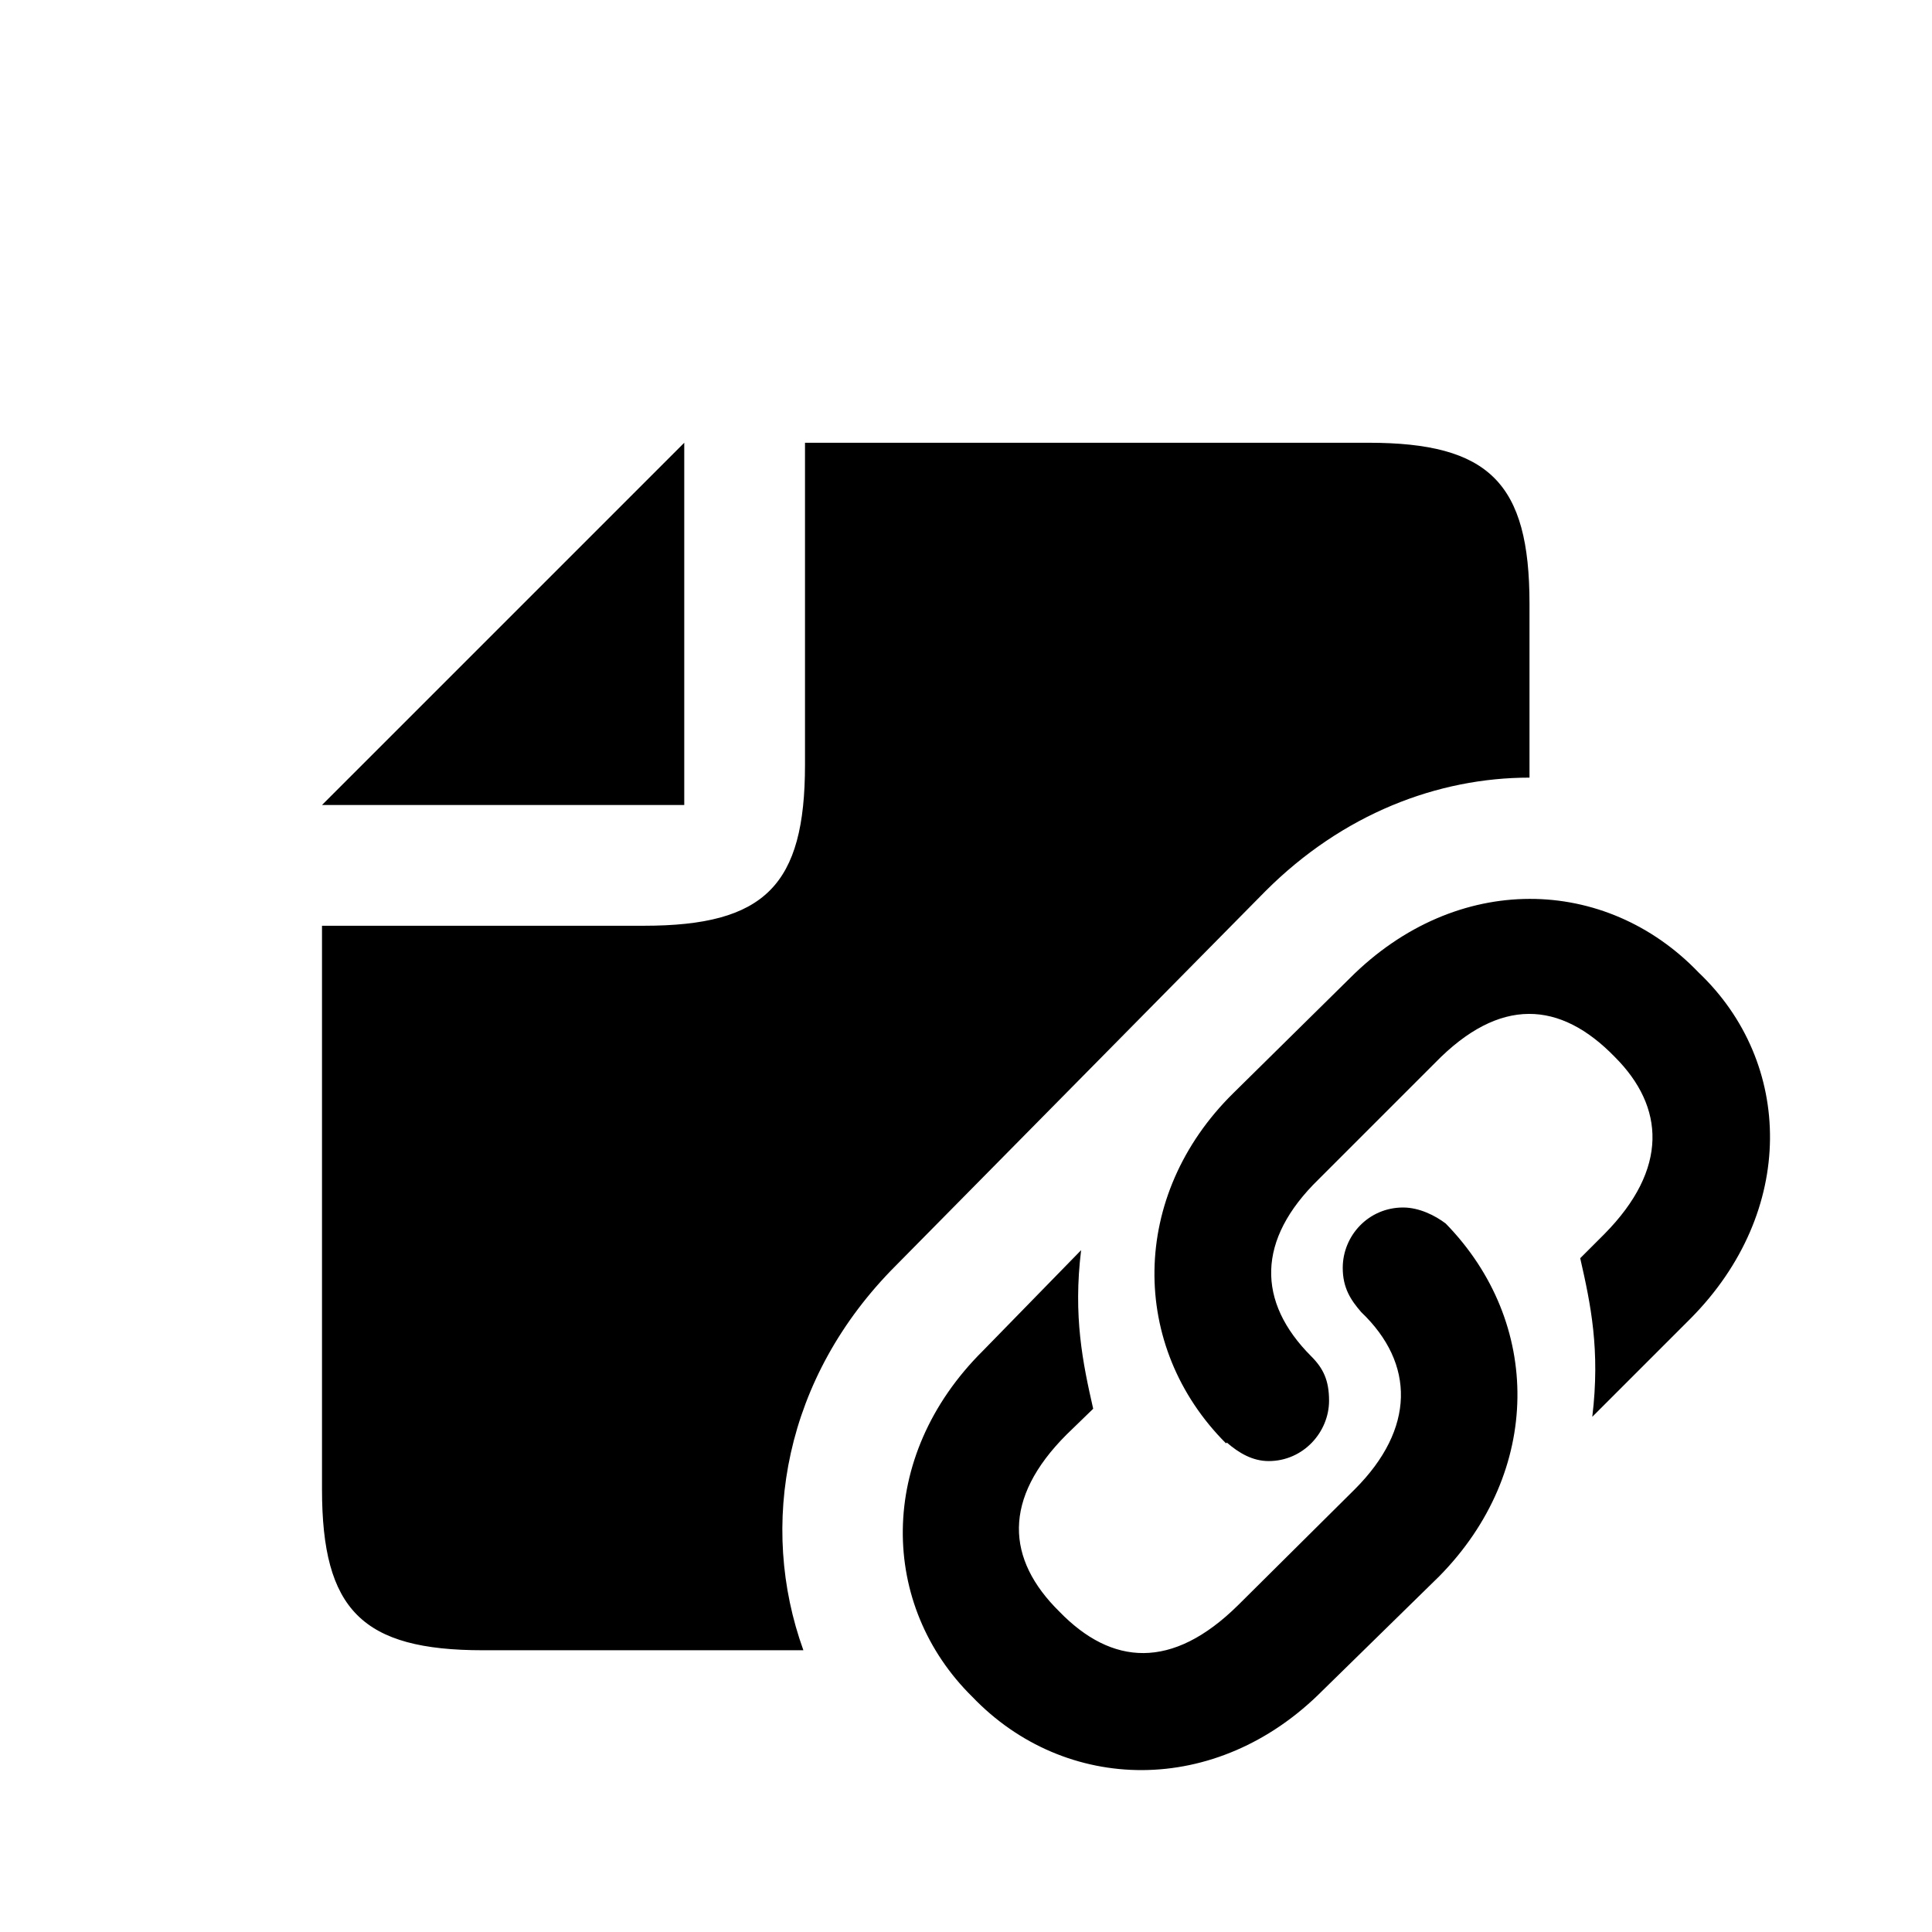
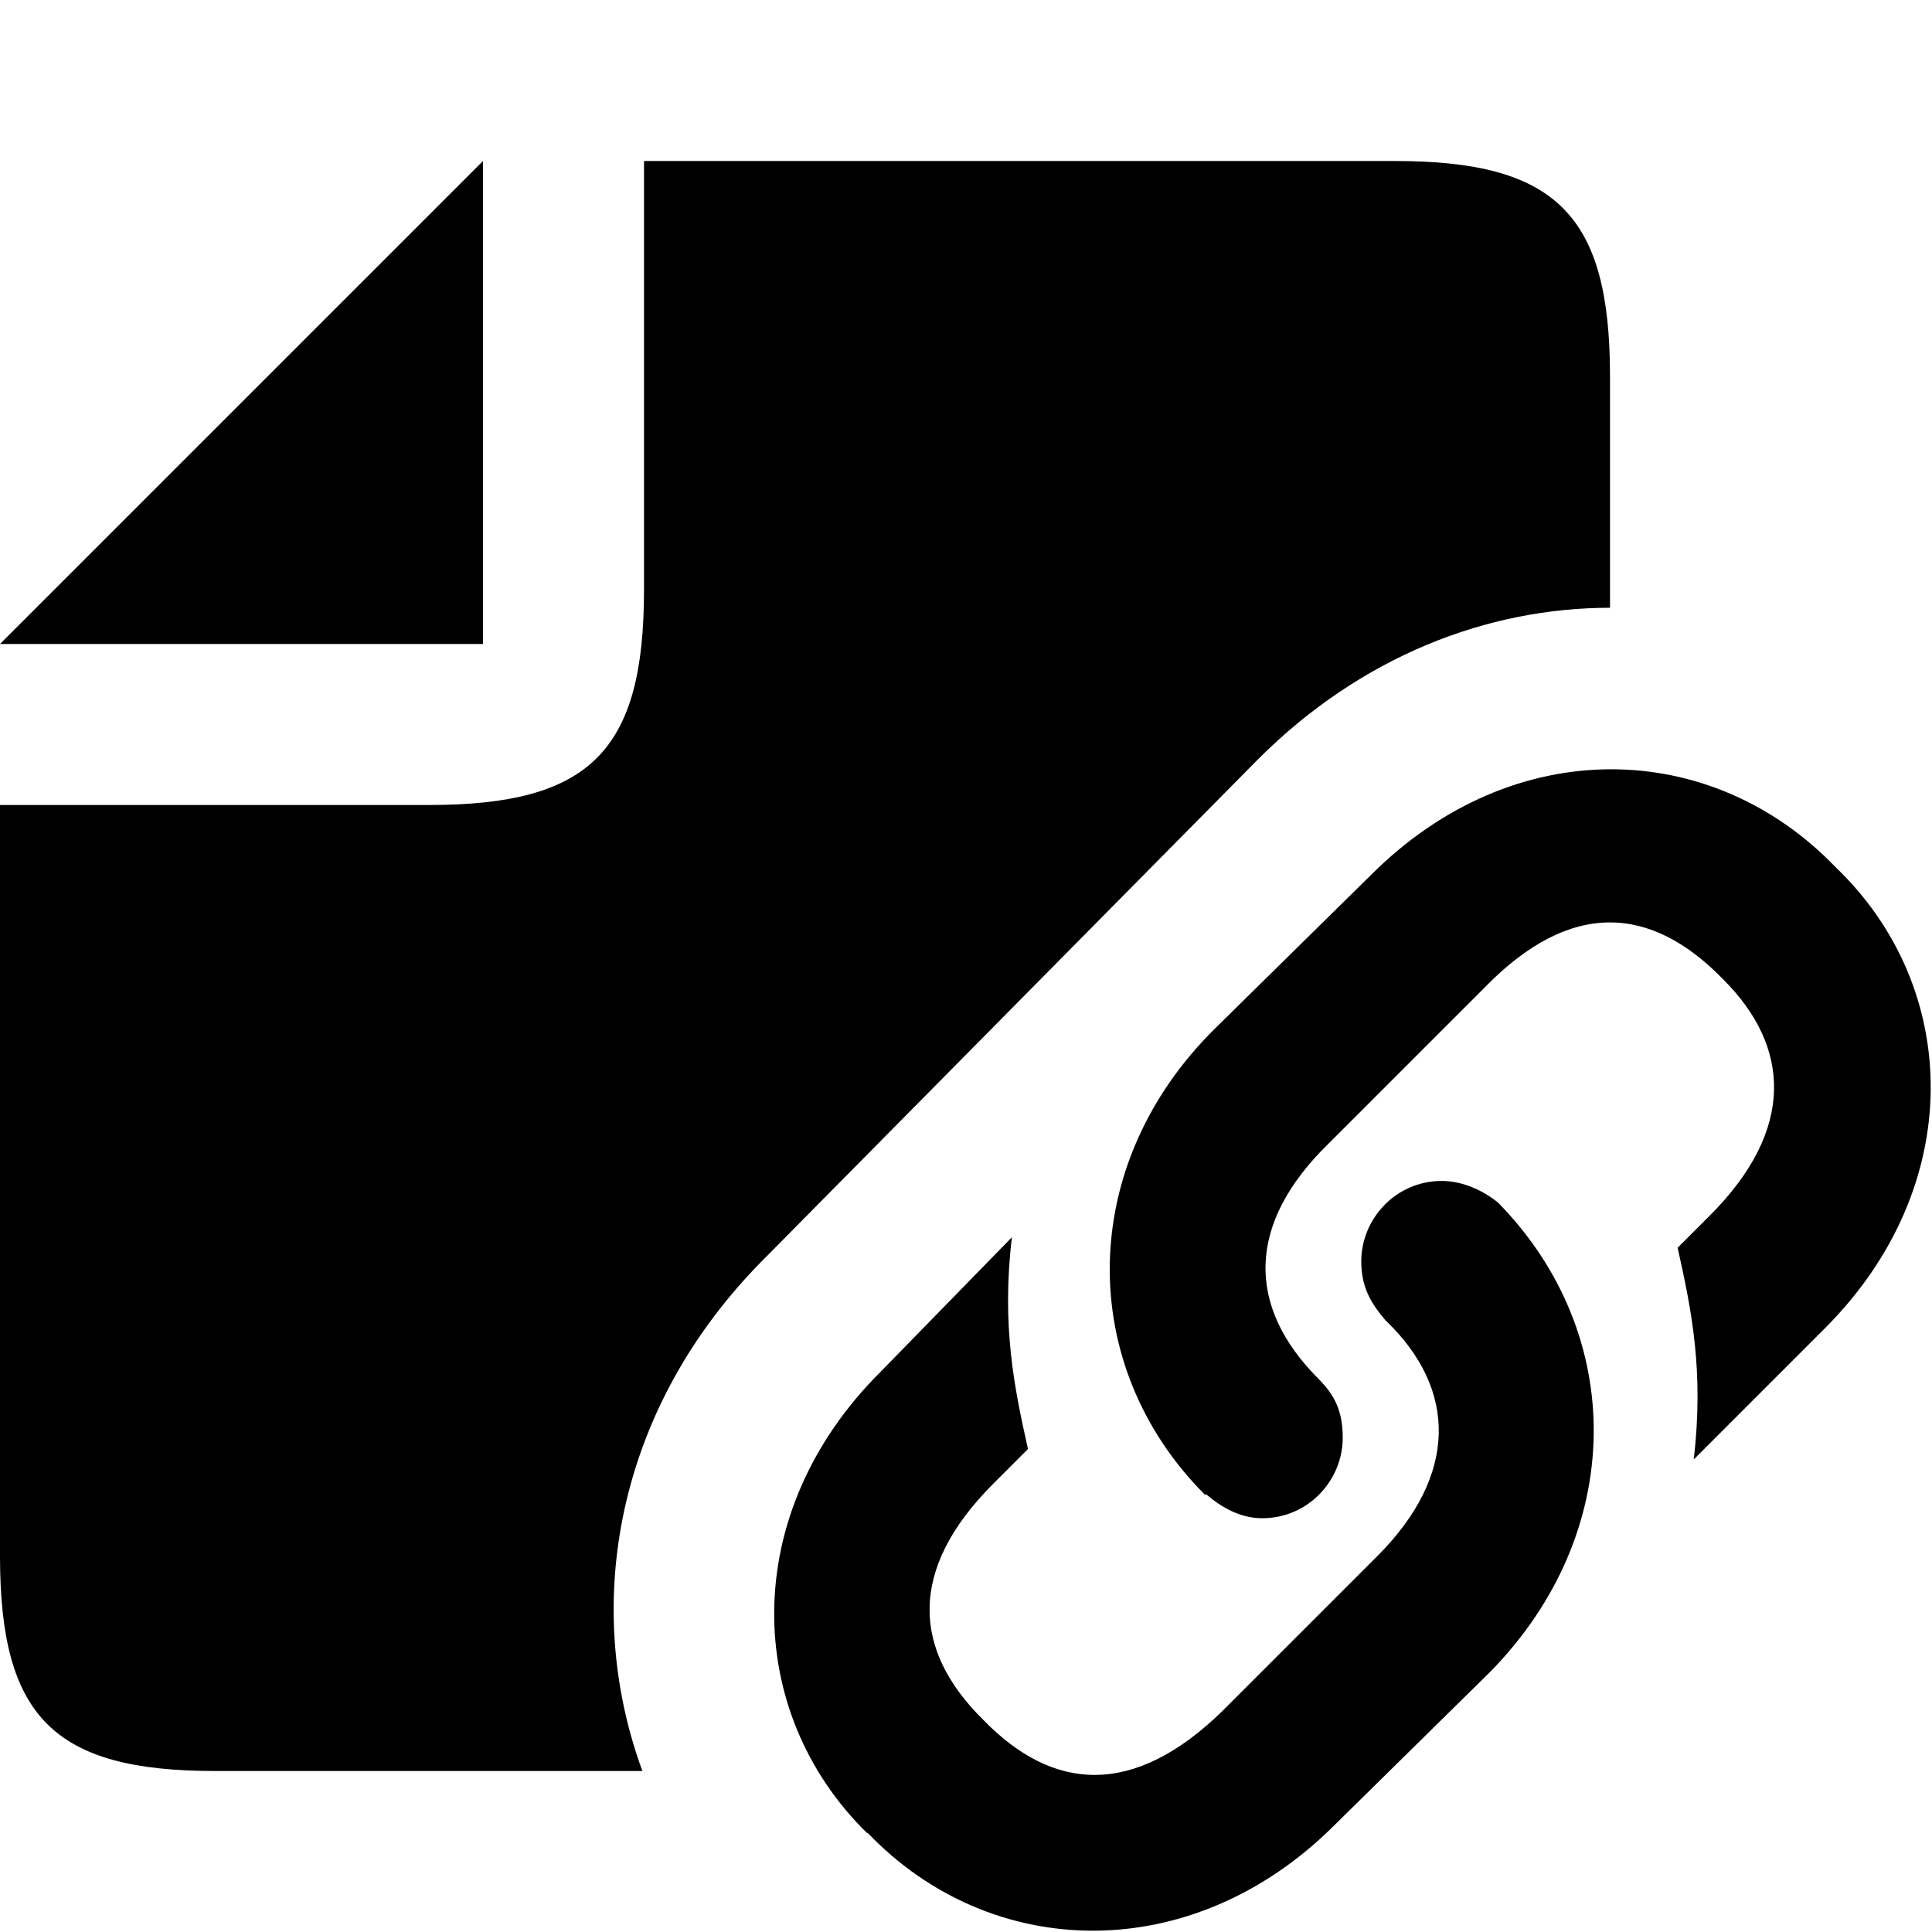
- <svg xmlns="http://www.w3.org/2000/svg" viewBox="0 0 24 24" fill="currentColor">
-   <path d="M19,9.66C17.86,9.66,16.68,10.11,15.72,11.07L11.13,15.72C9.74,17.11,9.42,18.95,9.98,20.5L6,20.5C4.5,20.5,4,20,4,18.5L4,11.5L8,11.5C9.5,11.5,10,11,10,9.5L10,5.5L17,5.5C18.5,5.5,19,6,19,7.5ZM8.5,10L4,10L8.5,5.5ZM15.23,17.93C14.03,16.73,14.03,14.85,15.32,13.58L16.77,12.15C18.1,10.82,19.95,10.88,21.1,12.08C22.28,13.2,22.32,15.05,21,16.38L19.78,17.6C19.88,16.77,19.76,16.2,19.63,15.63L19.93,15.33C20.73,14.52,20.68,13.75,20.06,13.13C19.38,12.43,18.63,12.38,17.83,13.2L16.38,14.65C15.61,15.4,15.61,16.17,16.29,16.85C16.44,17,16.51,17.15,16.51,17.4C16.51,17.79,16.19,18.15,15.76,18.15C15.56,18.15,15.39,18.05,15.24,17.92ZM13.43,15.53C13.33,16.35,13.45,16.93,13.58,17.5L13.25,17.82C12.45,18.62,12.5,19.37,13.16,20.02C13.81,20.69,14.56,20.75,15.38,19.94L16.83,18.5C17.58,17.75,17.58,16.94,16.91,16.3C16.78,16.15,16.68,16,16.68,15.75C16.68,15.35,17,15,17.43,15C17.63,15,17.83,15.1,17.96,15.2C19.16,16.43,19.16,18.28,17.88,19.58L16.43,21C15.11,22.33,13.23,22.28,12.08,21.08C10.93,19.95,10.88,18.1,12.21,16.78Z" />
+ <svg xmlns="http://www.w3.org/2000/svg" viewBox="0 0 24 24">
+   <path d="M20,7.55C18.48,7.55,16.91,8.15,15.63,9.43L9.5,15.63C7.65,17.48,7.22,19.93,7.98,22L2.67,22C0.67,22,0,21.33,0,19.33L0,10L5.33,10C7.33,10,8,9.33,8,7.33L8,2L17.33,2C19.33,2,20,2.67,20,4.67Z" fill="currentColor" />
+   <path d="M6,8L0,8L6,2Z" fill="currentColor" />
+   <path d="M14.97,18.57C13.37,16.97,13.37,14.47,15.1,12.77L17.03,10.87C18.8,9.1,21.26,9.17,22.8,10.77C24.37,12.27,24.43,14.74,22.67,16.5L21.04,18.13C21.17,17.03,21.01,16.26,20.84,15.5L21.24,15.1C22.31,14.03,22.24,13,21.41,12.17C20.51,11.24,19.51,11.17,18.44,12.27L16.51,14.2C15.48,15.2,15.48,16.23,16.38,17.13C16.58,17.33,16.68,17.53,16.68,17.86C16.68,18.39,16.25,18.86,15.68,18.86C15.41,18.86,15.18,18.73,14.98,18.56Z" fill="currentColor" />
+   <path d="M10.77,22.77C9.24,21.27,9.17,18.8,10.94,17.04L12.57,15.37C12.44,16.47,12.6,17.24,12.77,18L12.34,18.43C11.27,19.5,11.34,20.5,12.21,21.36C13.08,22.26,14.08,22.33,15.18,21.26L17.11,19.33C18.11,18.33,18.11,17.26,17.21,16.4C17.04,16.2,16.91,16,16.91,15.67C16.91,15.14,17.34,14.67,17.91,14.67C18.18,14.67,18.44,14.8,18.61,14.94C20.21,16.57,20.21,19.04,18.51,20.77L16.58,22.67C14.81,24.44,12.31,24.37,10.78,22.77Z" fill="currentColor" />
</svg>
